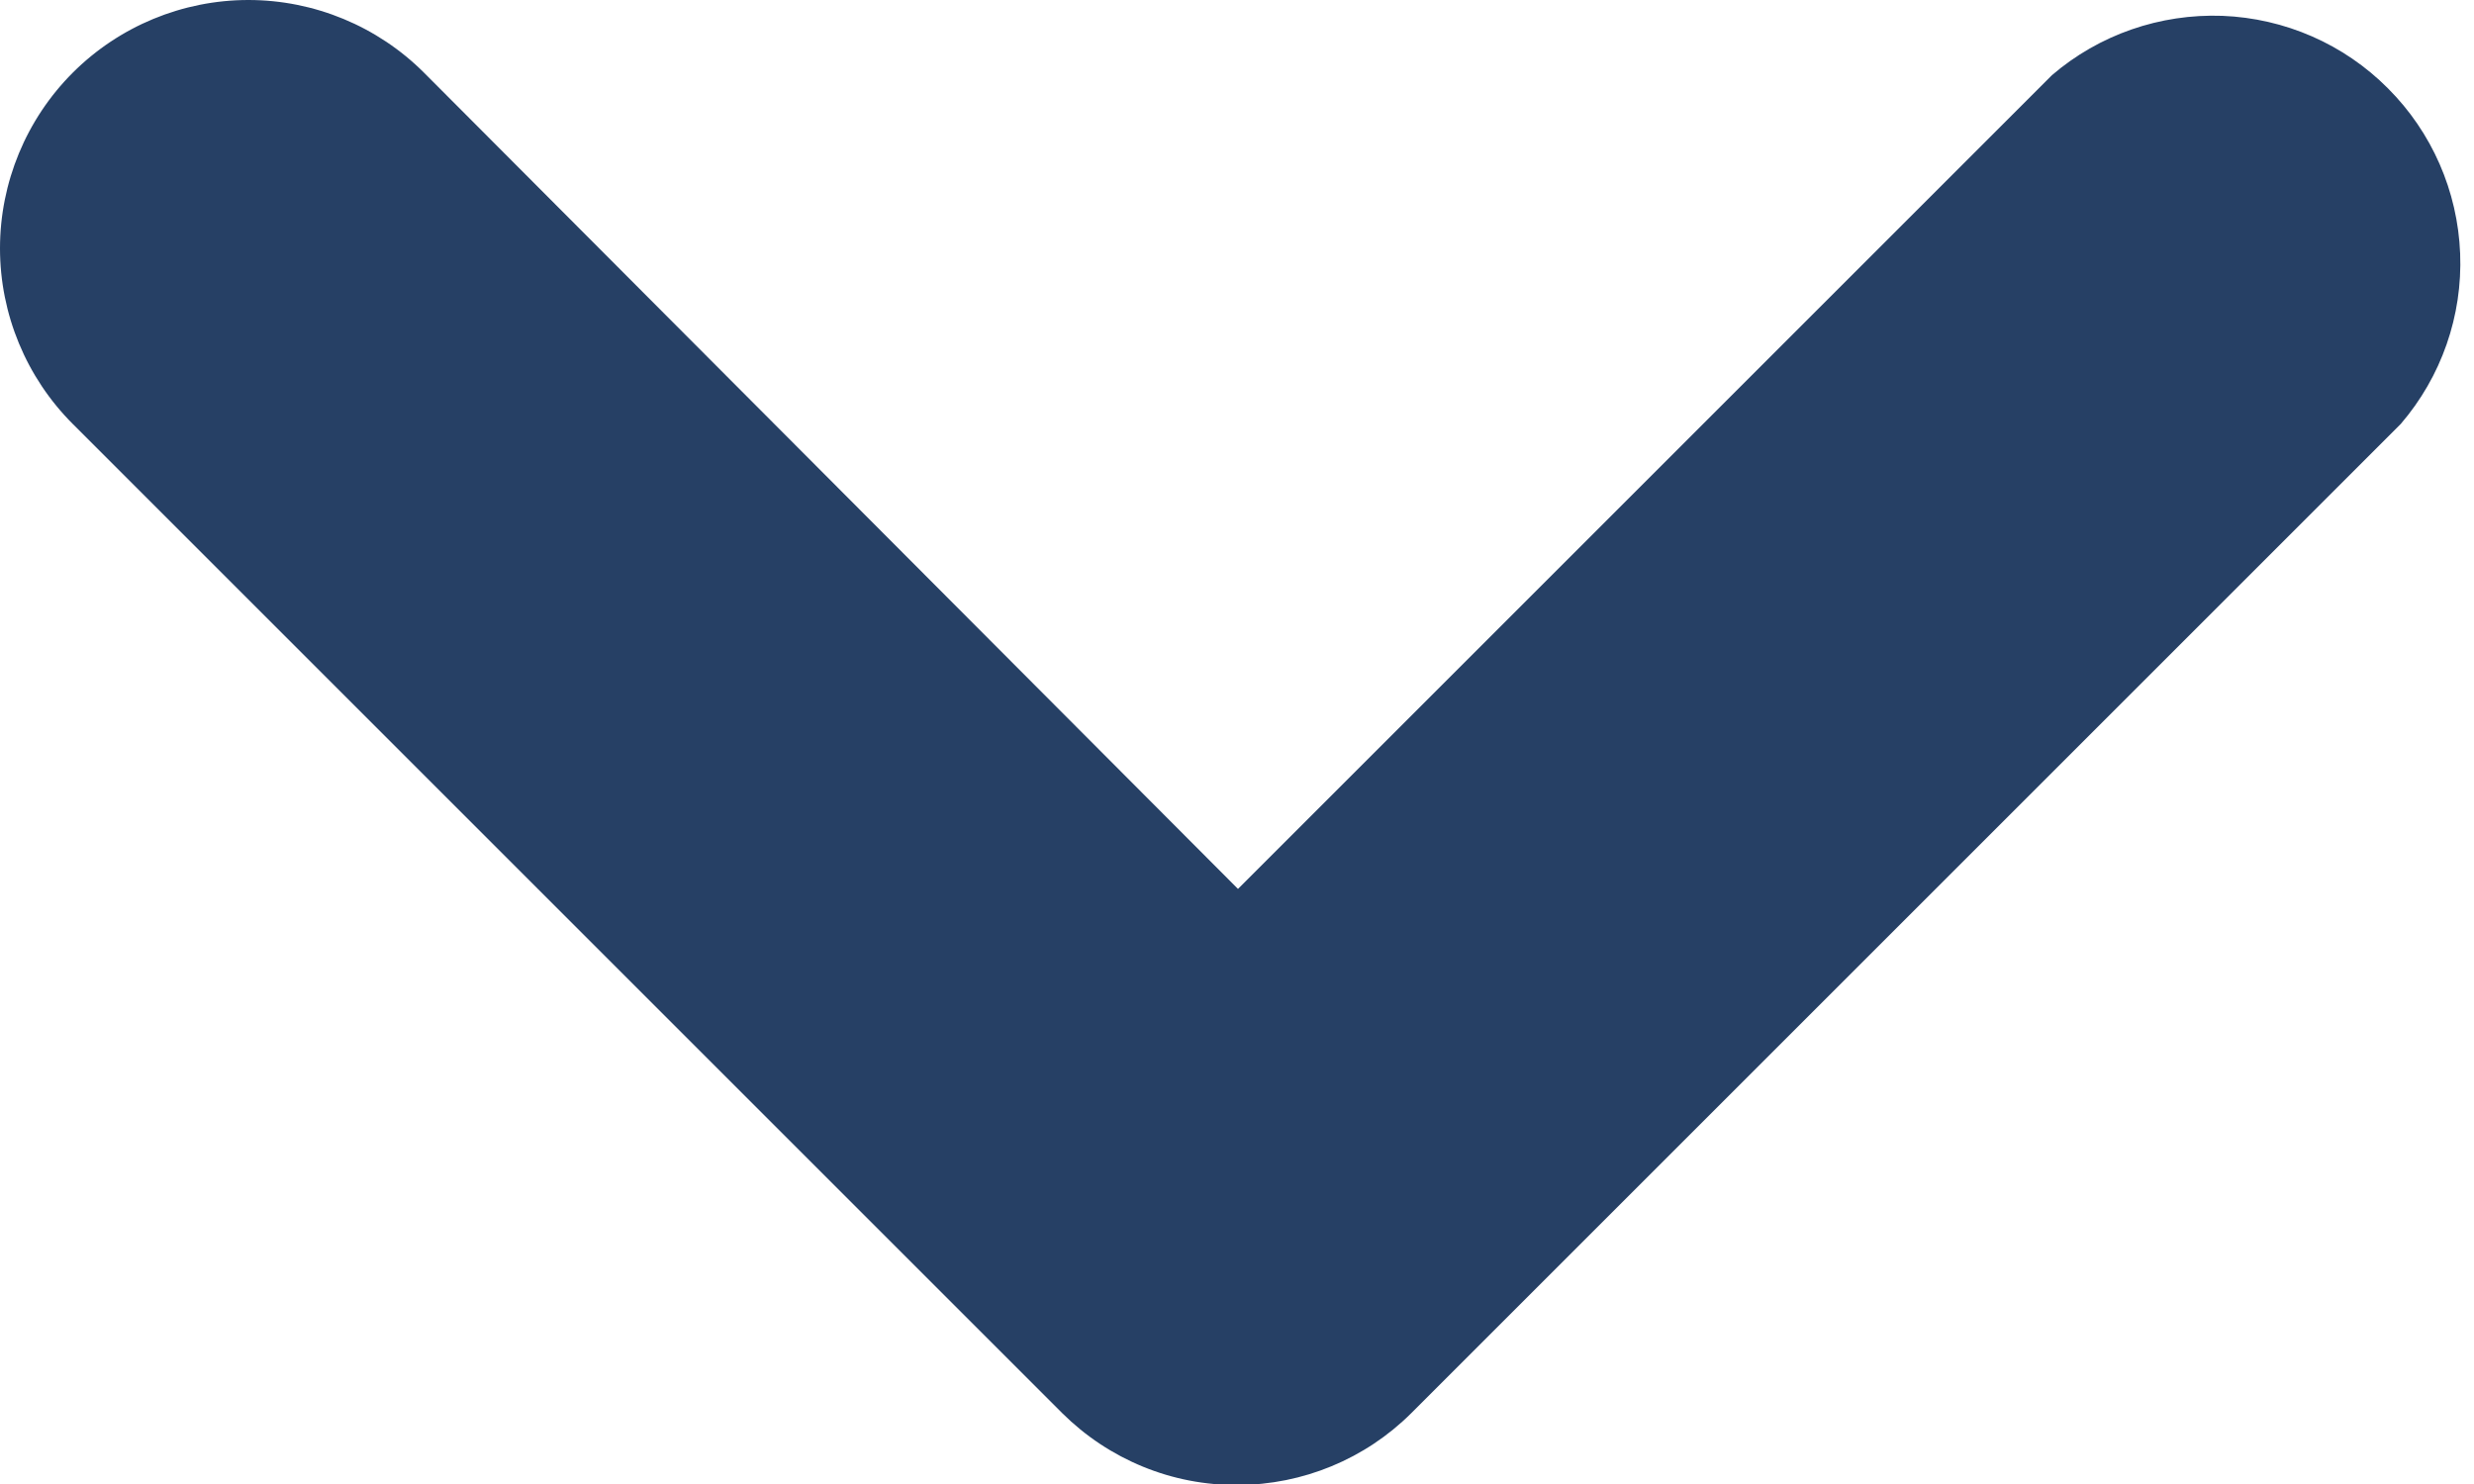
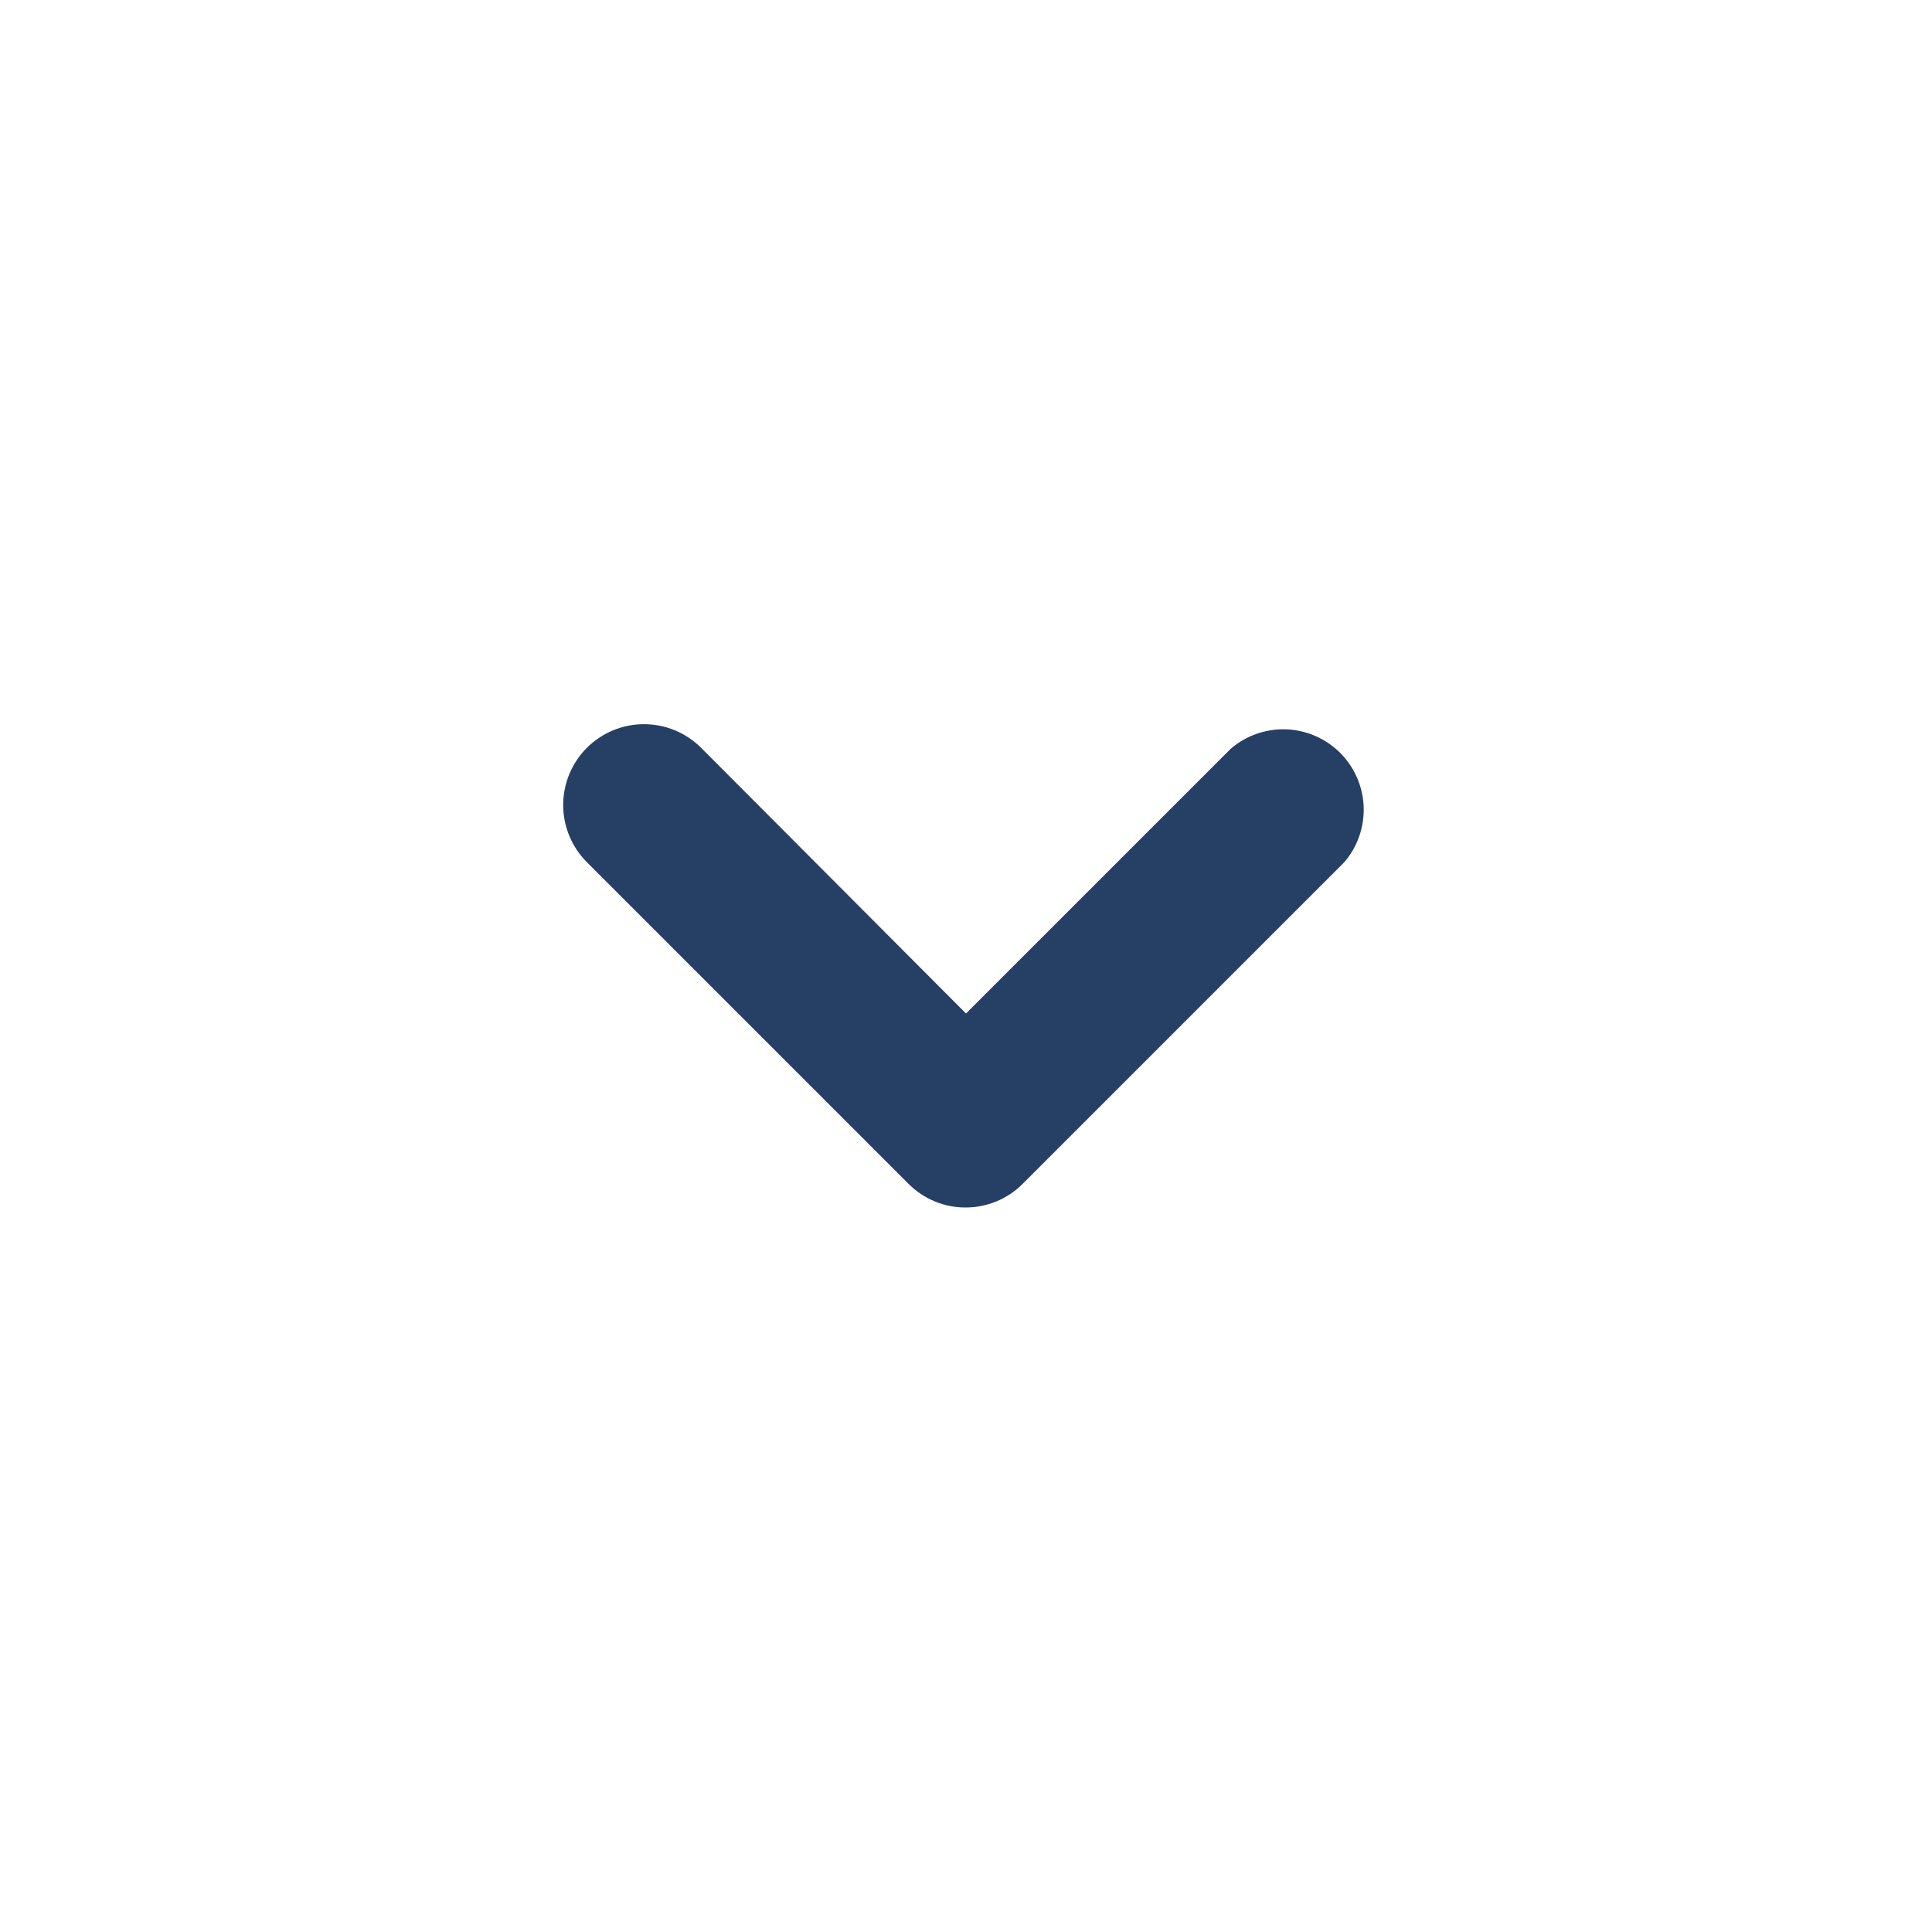
- <svg xmlns="http://www.w3.org/2000/svg" width="10" height="6" viewBox="0 0 10 6" fill="none">
-   <path d="M5.004 6.004C4.872 6.005 4.742 5.98 4.62 5.93C4.498 5.88 4.388 5.807 4.294 5.714L0.294 1.714C0.106 1.526 0 1.27 0 1.004C0 0.738 0.106 0.482 0.294 0.294C0.482 0.106 0.738 0 1.004 0C1.27 0 1.526 0.106 1.714 0.294L5.004 3.594L8.294 0.304C8.485 0.14 8.731 0.055 8.983 0.064C9.235 0.074 9.474 0.178 9.652 0.357C9.83 0.535 9.934 0.773 9.944 1.025C9.954 1.277 9.868 1.523 9.704 1.714L5.704 5.714C5.518 5.899 5.266 6.003 5.004 6.004Z" fill="#264065" />
+ <svg xmlns="http://www.w3.org/2000/svg" width="24" height="24" viewBox="0 0 24 24" fill="none">
+   <path d="M12 15C11.868 15.001 11.738 14.976 11.616 14.926C11.494 14.876 11.383 14.803 11.29 14.71L7.29 10.71C7.102 10.522 6.996 10.266 6.996 10C6.996 9.734 7.102 9.478 7.29 9.29C7.478 9.102 7.734 8.996 8 8.996C8.266 8.996 8.522 9.102 8.71 9.29L12 12.59L15.29 9.3C15.481 9.136 15.727 9.051 15.979 9.06C16.231 9.07 16.469 9.174 16.648 9.352C16.826 9.531 16.93 9.769 16.94 10.021C16.949 10.273 16.864 10.519 16.7 10.71L12.7 14.71C12.514 14.895 12.262 14.999 12 15Z" fill="#264065" />
</svg>
